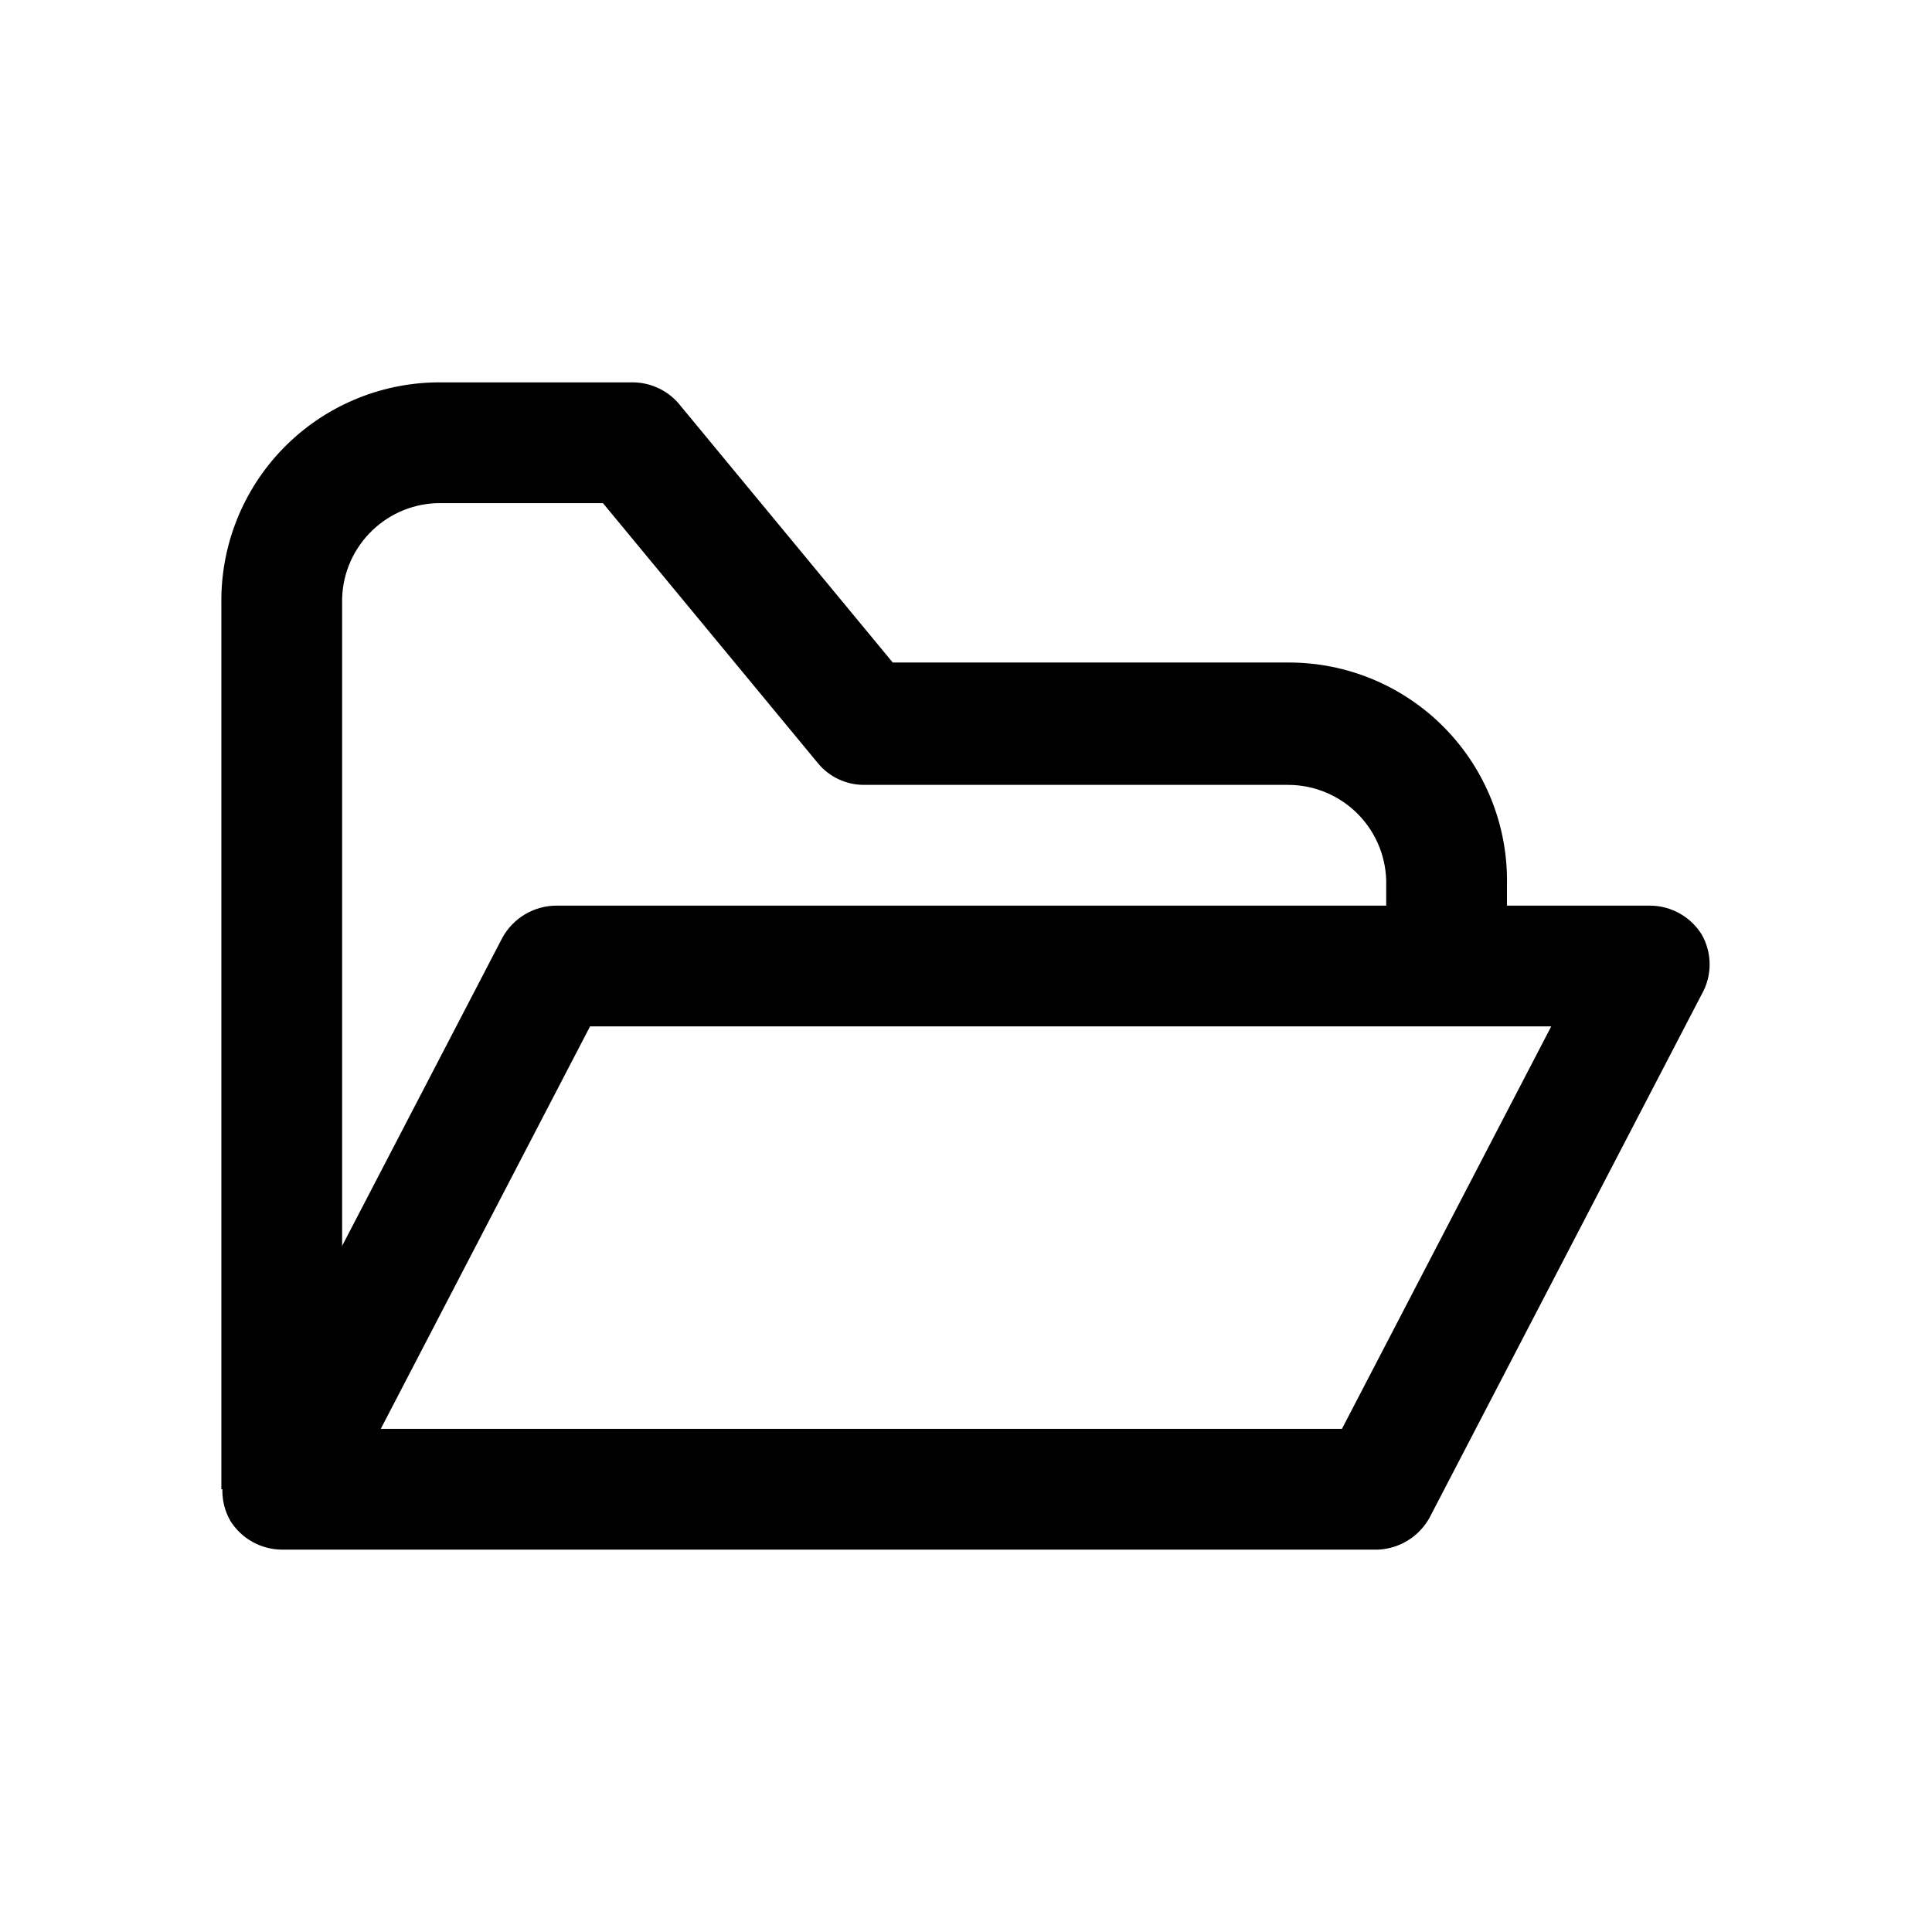
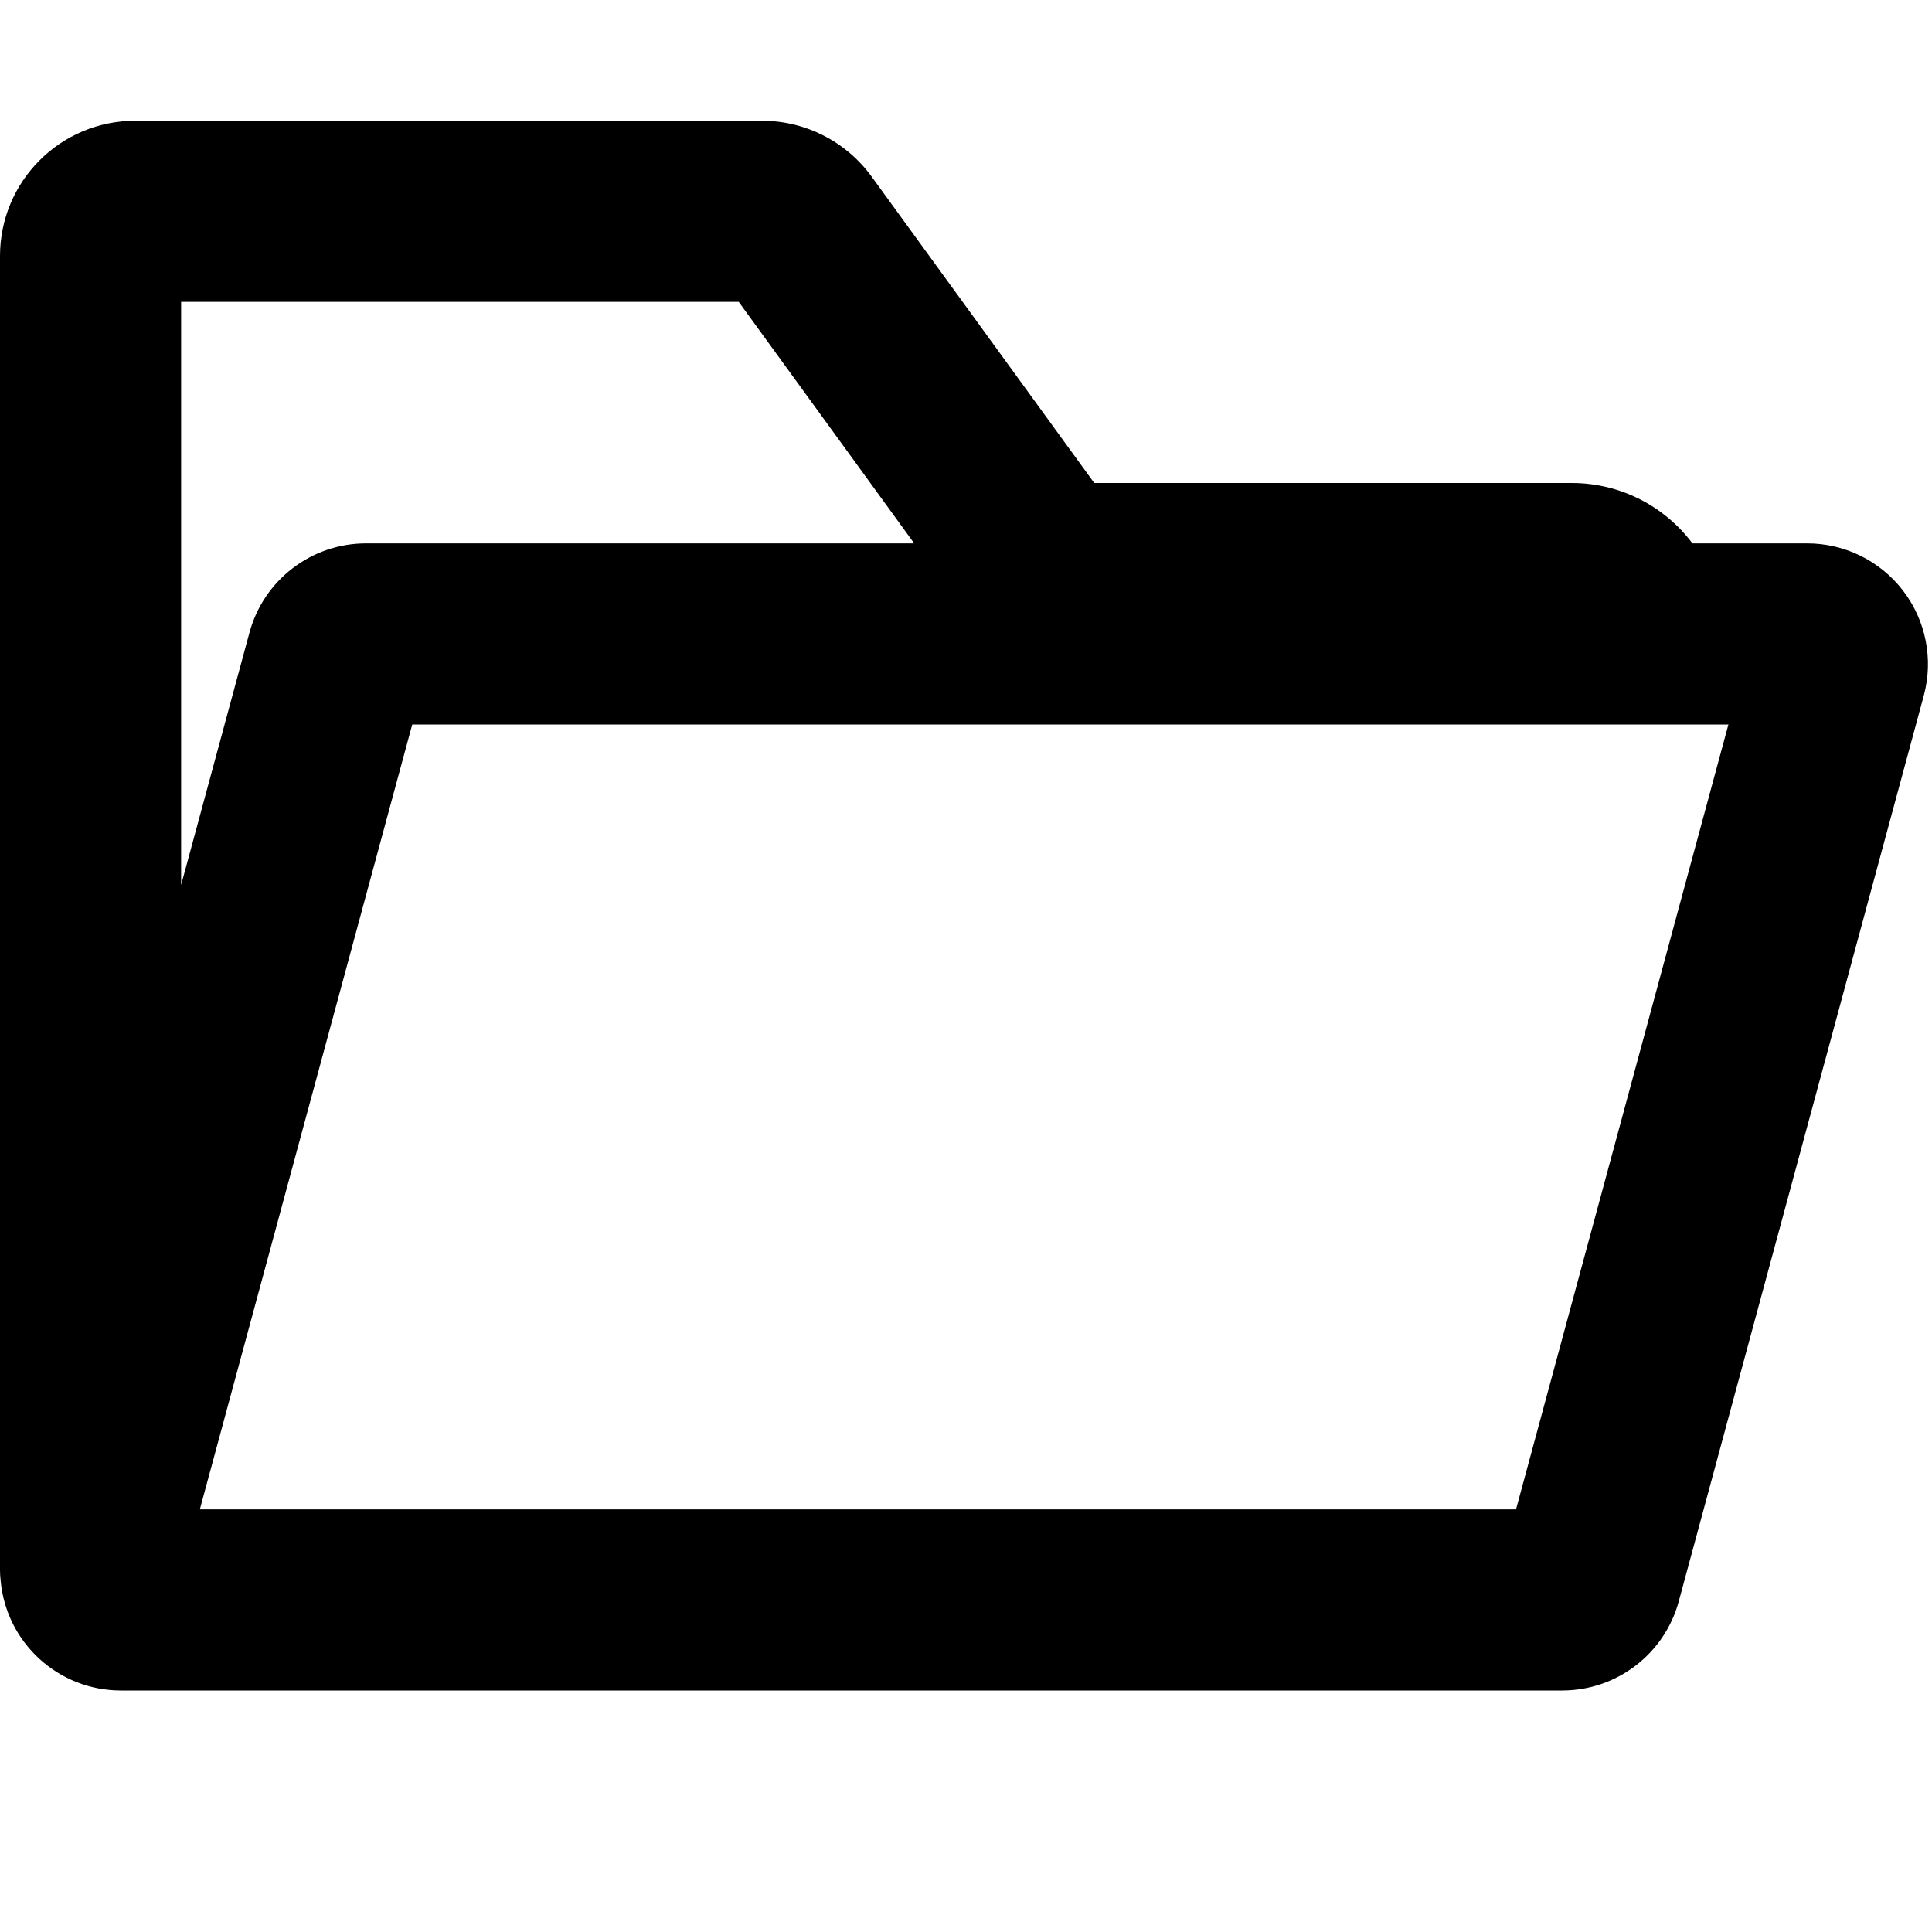
- <svg xmlns="http://www.w3.org/2000/svg" viewBox="0 0 24 24">
-   <g id="folder-open">
-     <path d="M4.25,18.5H2.75V7.5A2.71,2.71,0,0,1,5.43,4.75H7.84A.76.76,0,0,1,8.42,5l2.67,3.23H16A2.71,2.71,0,0,1,18.72,11v.5h-1.5V11A1.22,1.22,0,0,0,16,9.75H10.73a.74.74,0,0,1-.57-.27L7.49,6.25H5.43A1.22,1.22,0,0,0,4.25,7.5Z" />
-     <path d="M17.12,19.25H3.5a.76.76,0,0,1-.64-.36.75.75,0,0,1,0-.74l3.38-6.5a.77.77,0,0,1,.67-.4H20.5a.76.76,0,0,1,.64.36.75.75,0,0,1,0,.74l-3.38,6.5A.77.77,0,0,1,17.12,19.25ZM4.73,17.75H16.67l2.6-5H7.33Z" />
-   </g>
+ <svg xmlns="http://www.w3.org/2000/svg" width="16" height="16" viewBox="0 0 16 16">
+   <path fill-rule="evenodd" clip-rule="evenodd" d="M1.5 7.33V2.5h4.618l1.453 2h-4.54a1 1 0 0 0-.965.739L1.5 7.329ZM.005 13.087A.758.758 0 0 1 0 13V2.12C0 1.501.501 1 1.12 1h5.191c.359 0 .696.172.907.462L9.062 4h3.954c.409 0 .772.196 1 .5h.95a1 1 0 0 1 .966 1.261l-2.029 7.5a1 1 0 0 1-.965.739H1.002a1 1 0 0 1-.997-.913Zm1.65-.587L3.414 6h10.9l-1.759 6.5h-10.9Z" fill="#000" />
</svg>
